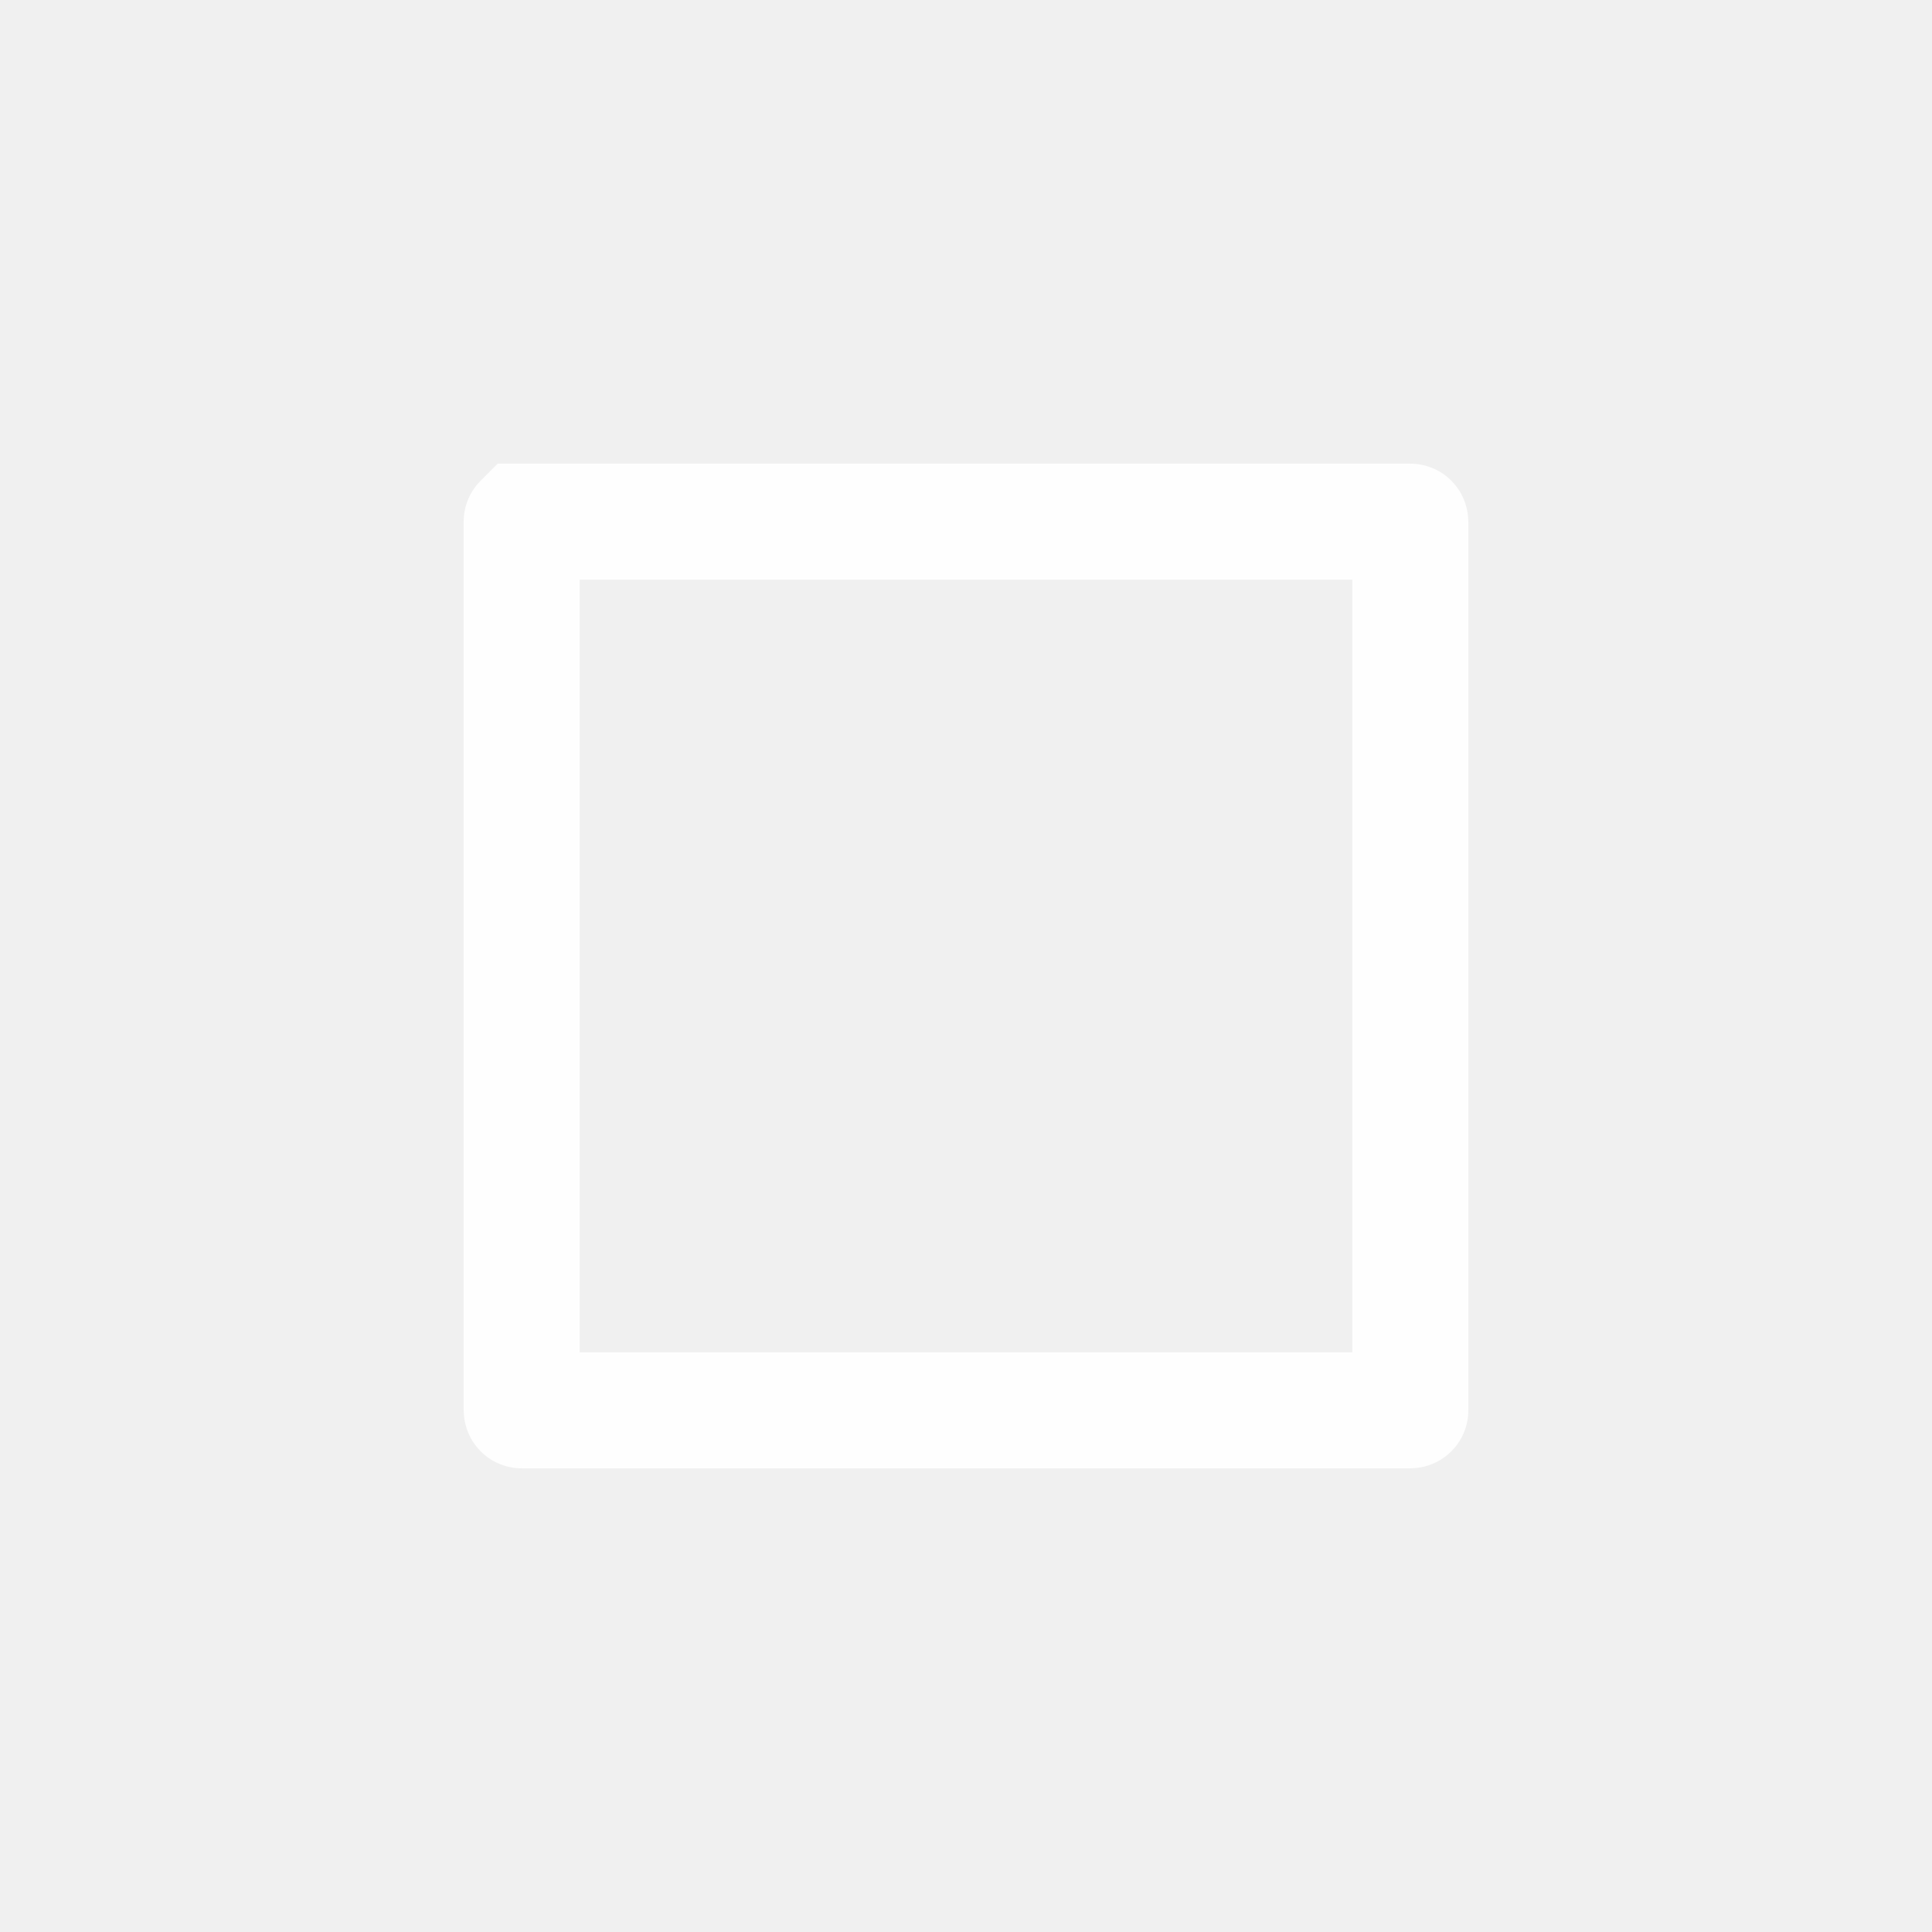
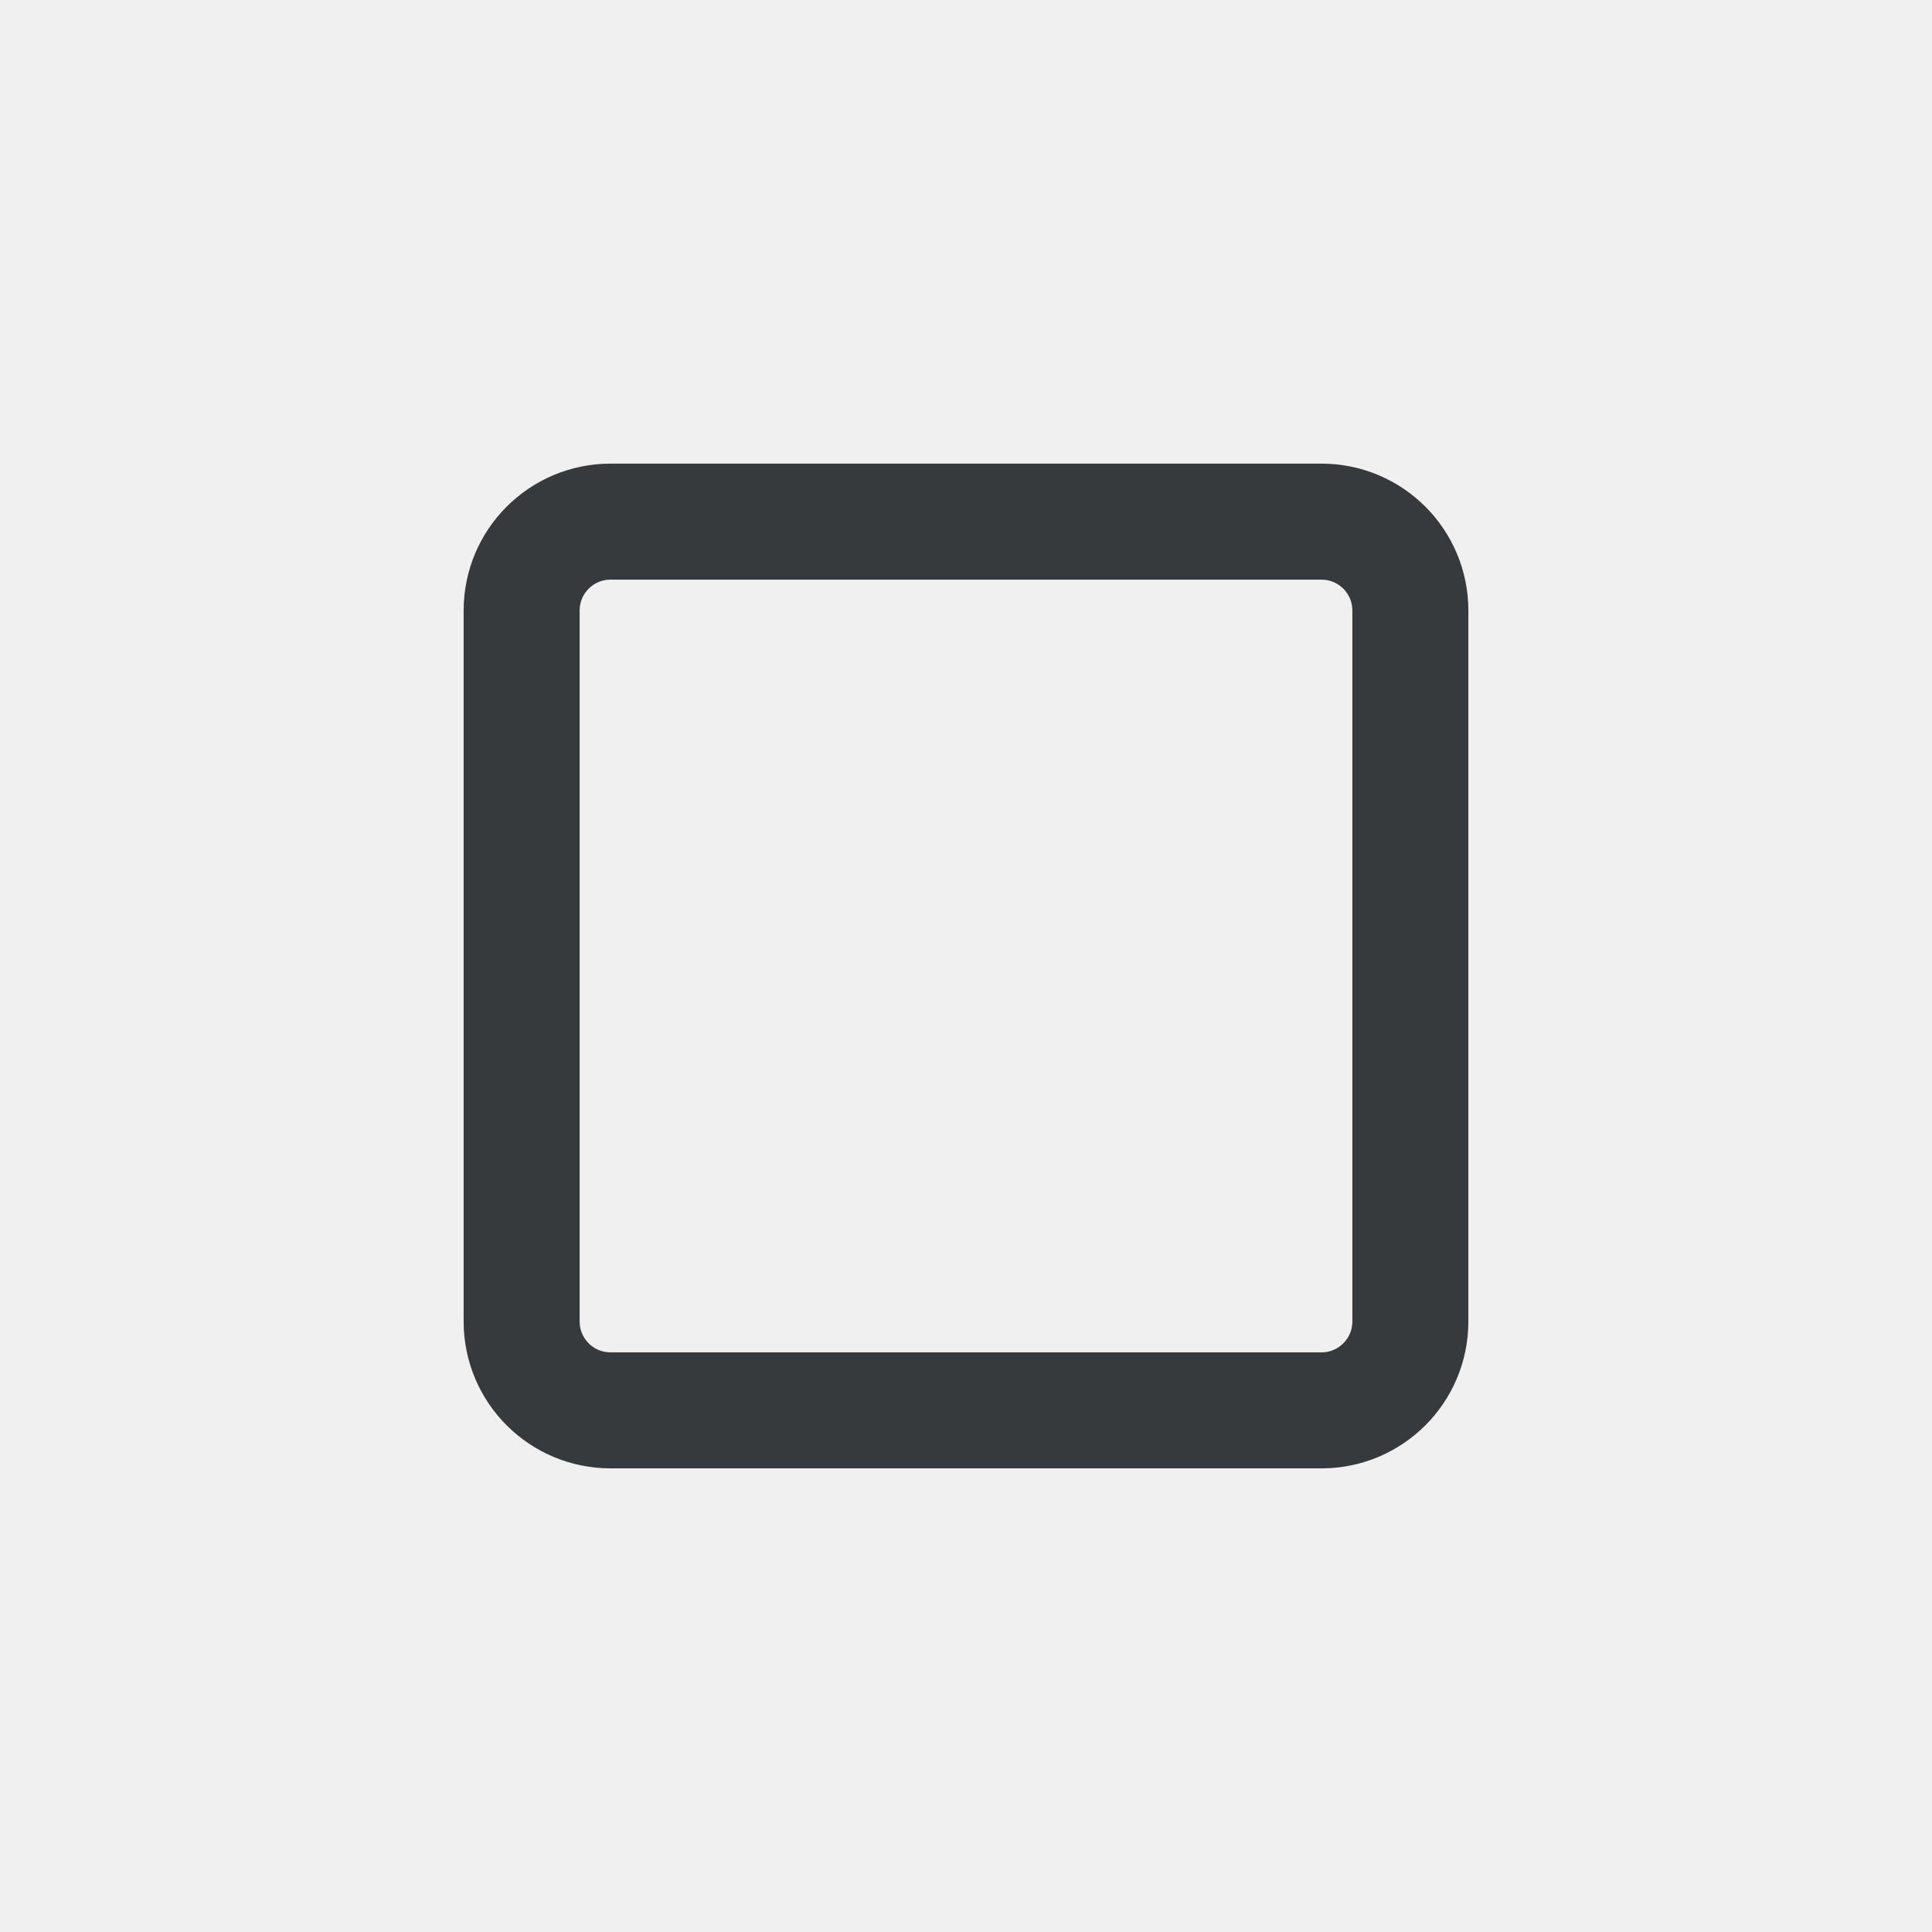
<svg xmlns="http://www.w3.org/2000/svg" viewBox="0 0 50 50" version="1.2" baseProfile="tiny">
  <defs>
</defs>
  <g fill="none" stroke="black" stroke-width="1" fill-rule="evenodd" stroke-linecap="square" stroke-linejoin="bevel">
-     <g fill="none" stroke="#ffffff" stroke-opacity="1" stroke-width="1.001" stroke-linecap="square" stroke-linejoin="bevel" transform="matrix(2.5,0,0,2.5,2.5,2.5)" font-family="Noto Sans" font-size="10" font-weight="400" font-style="normal">
+     <g fill="none" stroke="#232629" stroke-opacity="1" stroke-width="1.001" stroke-linecap="square" stroke-linejoin="bevel" transform="matrix(2.5,0,0,2.5,2.5,2.5)" font-family="Noto Sans" font-size="10" font-weight="400" font-style="normal">
</g>
-     <g fill="none" stroke="#ffffff" stroke-opacity="0.9" stroke-width="1.201" stroke-linecap="round" stroke-linejoin="miter" stroke-miterlimit="2" transform="matrix(2.5,0,0,2.5,2.5,2.5)" font-family="Noto Sans" font-size="10" font-weight="400" font-style="normal">
-       <path vector-effect="none" fill-rule="evenodd" d="M4.4,4.401 C4.4,4.401 4.401,4.4 4.401,4.4 L13.599,4.4 C13.6,4.4 13.6,4.401 13.6,4.401 L13.6,13.599 C13.6,13.6 13.6,13.6 13.599,13.6 L4.401,13.6 C4.401,13.6 4.4,13.6 4.4,13.599 L4.4,4.401" />
+     <g fill="none" stroke="#232629" stroke-opacity="0.9" stroke-width="1.201" stroke-linecap="round" stroke-linejoin="miter" stroke-miterlimit="2" transform="matrix(2.5,0,0,2.5,2.5,2.5)" font-family="Noto Sans" font-size="10" font-weight="400" font-style="normal">
+       <path vector-effect="none" fill-rule="evenodd" d="M4.4,5.32 C4.4,4.812 4.812,4.4 5.32,4.4 L12.68,4.4 C13.188,4.4 13.6,4.812 13.6,5.32 L13.6,12.68 C13.6,13.188 13.188,13.6 12.68,13.6 L5.32,13.6 C4.812,13.6 4.4,13.188 4.4,12.68 L4.4,5.32" />
    </g>
-     <g fill="none" stroke="#ffffff" stroke-opacity="1" stroke-width="1.001" stroke-linecap="square" stroke-linejoin="bevel" transform="matrix(2.5,0,0,2.5,2.5,2.5)" font-family="Noto Sans" font-size="10" font-weight="400" font-style="normal">
+     <g fill="none" stroke="#232629" stroke-opacity="1" stroke-width="1.001" stroke-linecap="square" stroke-linejoin="bevel" transform="matrix(2.5,0,0,2.5,2.5,2.5)" font-family="Noto Sans" font-size="10" font-weight="400" font-style="normal">
</g>
    <g fill="none" stroke="#000000" stroke-opacity="1" stroke-width="1" stroke-linecap="square" stroke-linejoin="bevel" transform="matrix(1,0,0,1,0,0)" font-family="Noto Sans" font-size="10" font-weight="400" font-style="normal">
</g>
  </g>
</svg>
